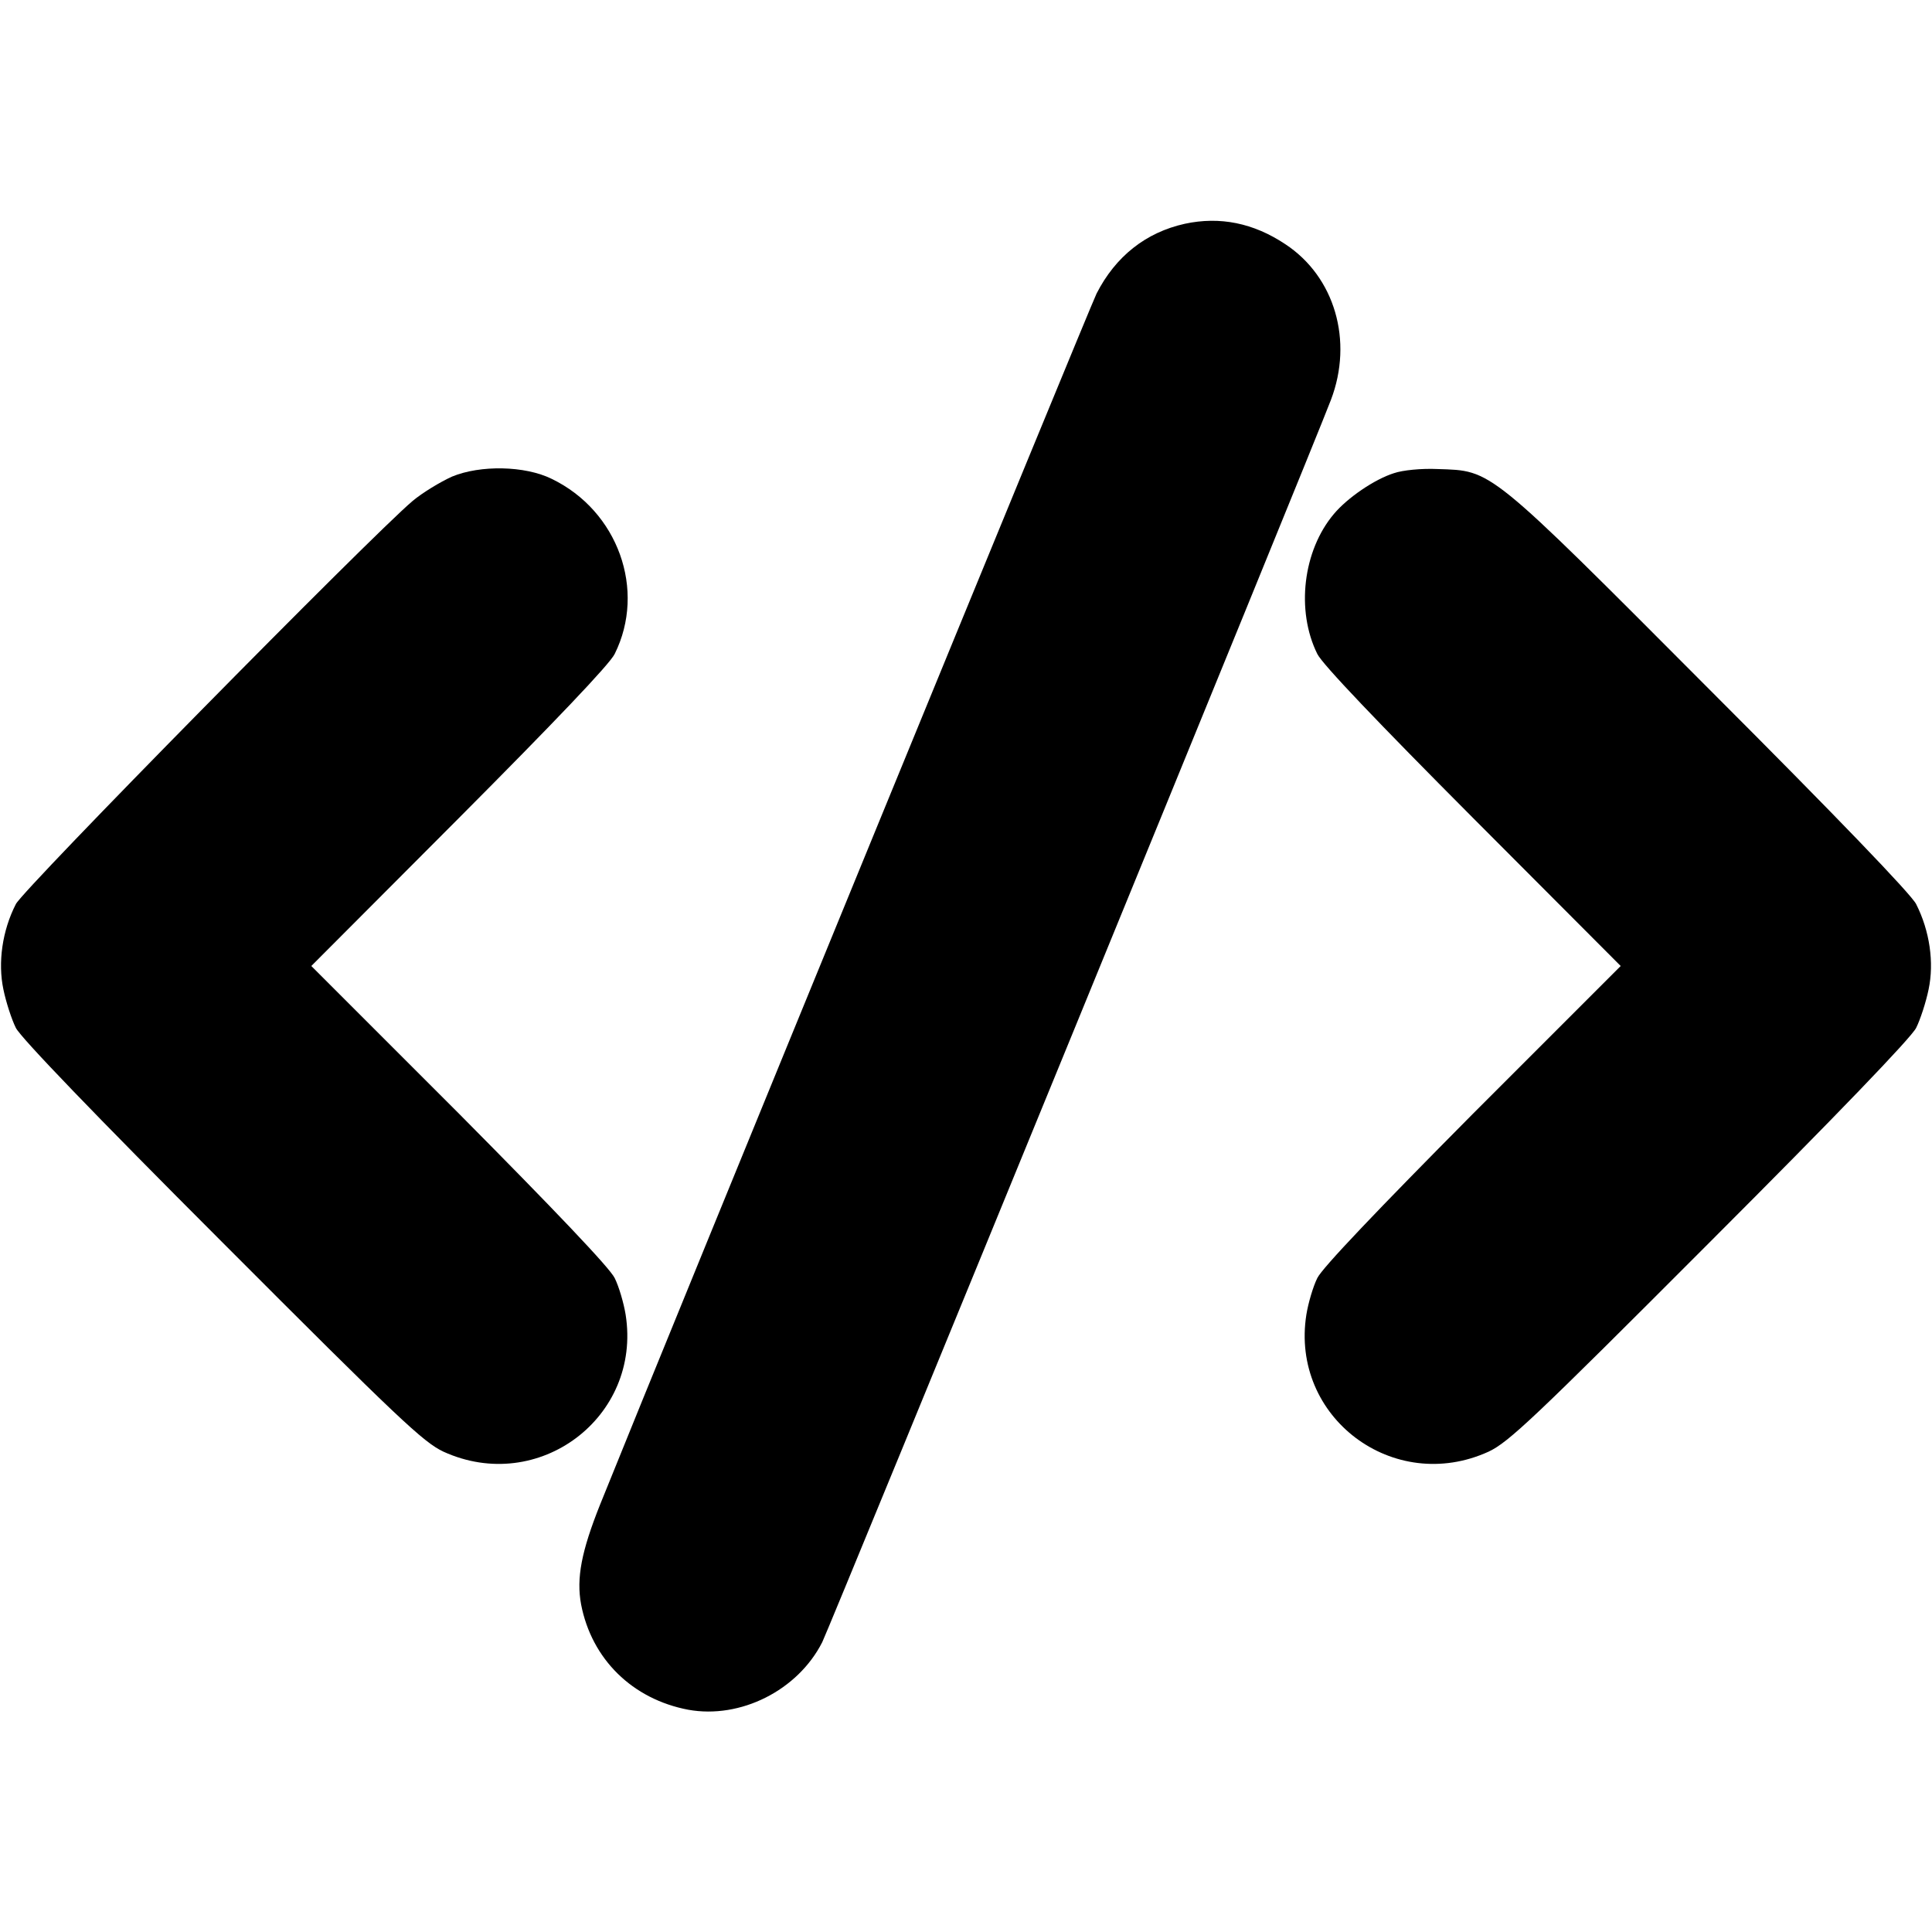
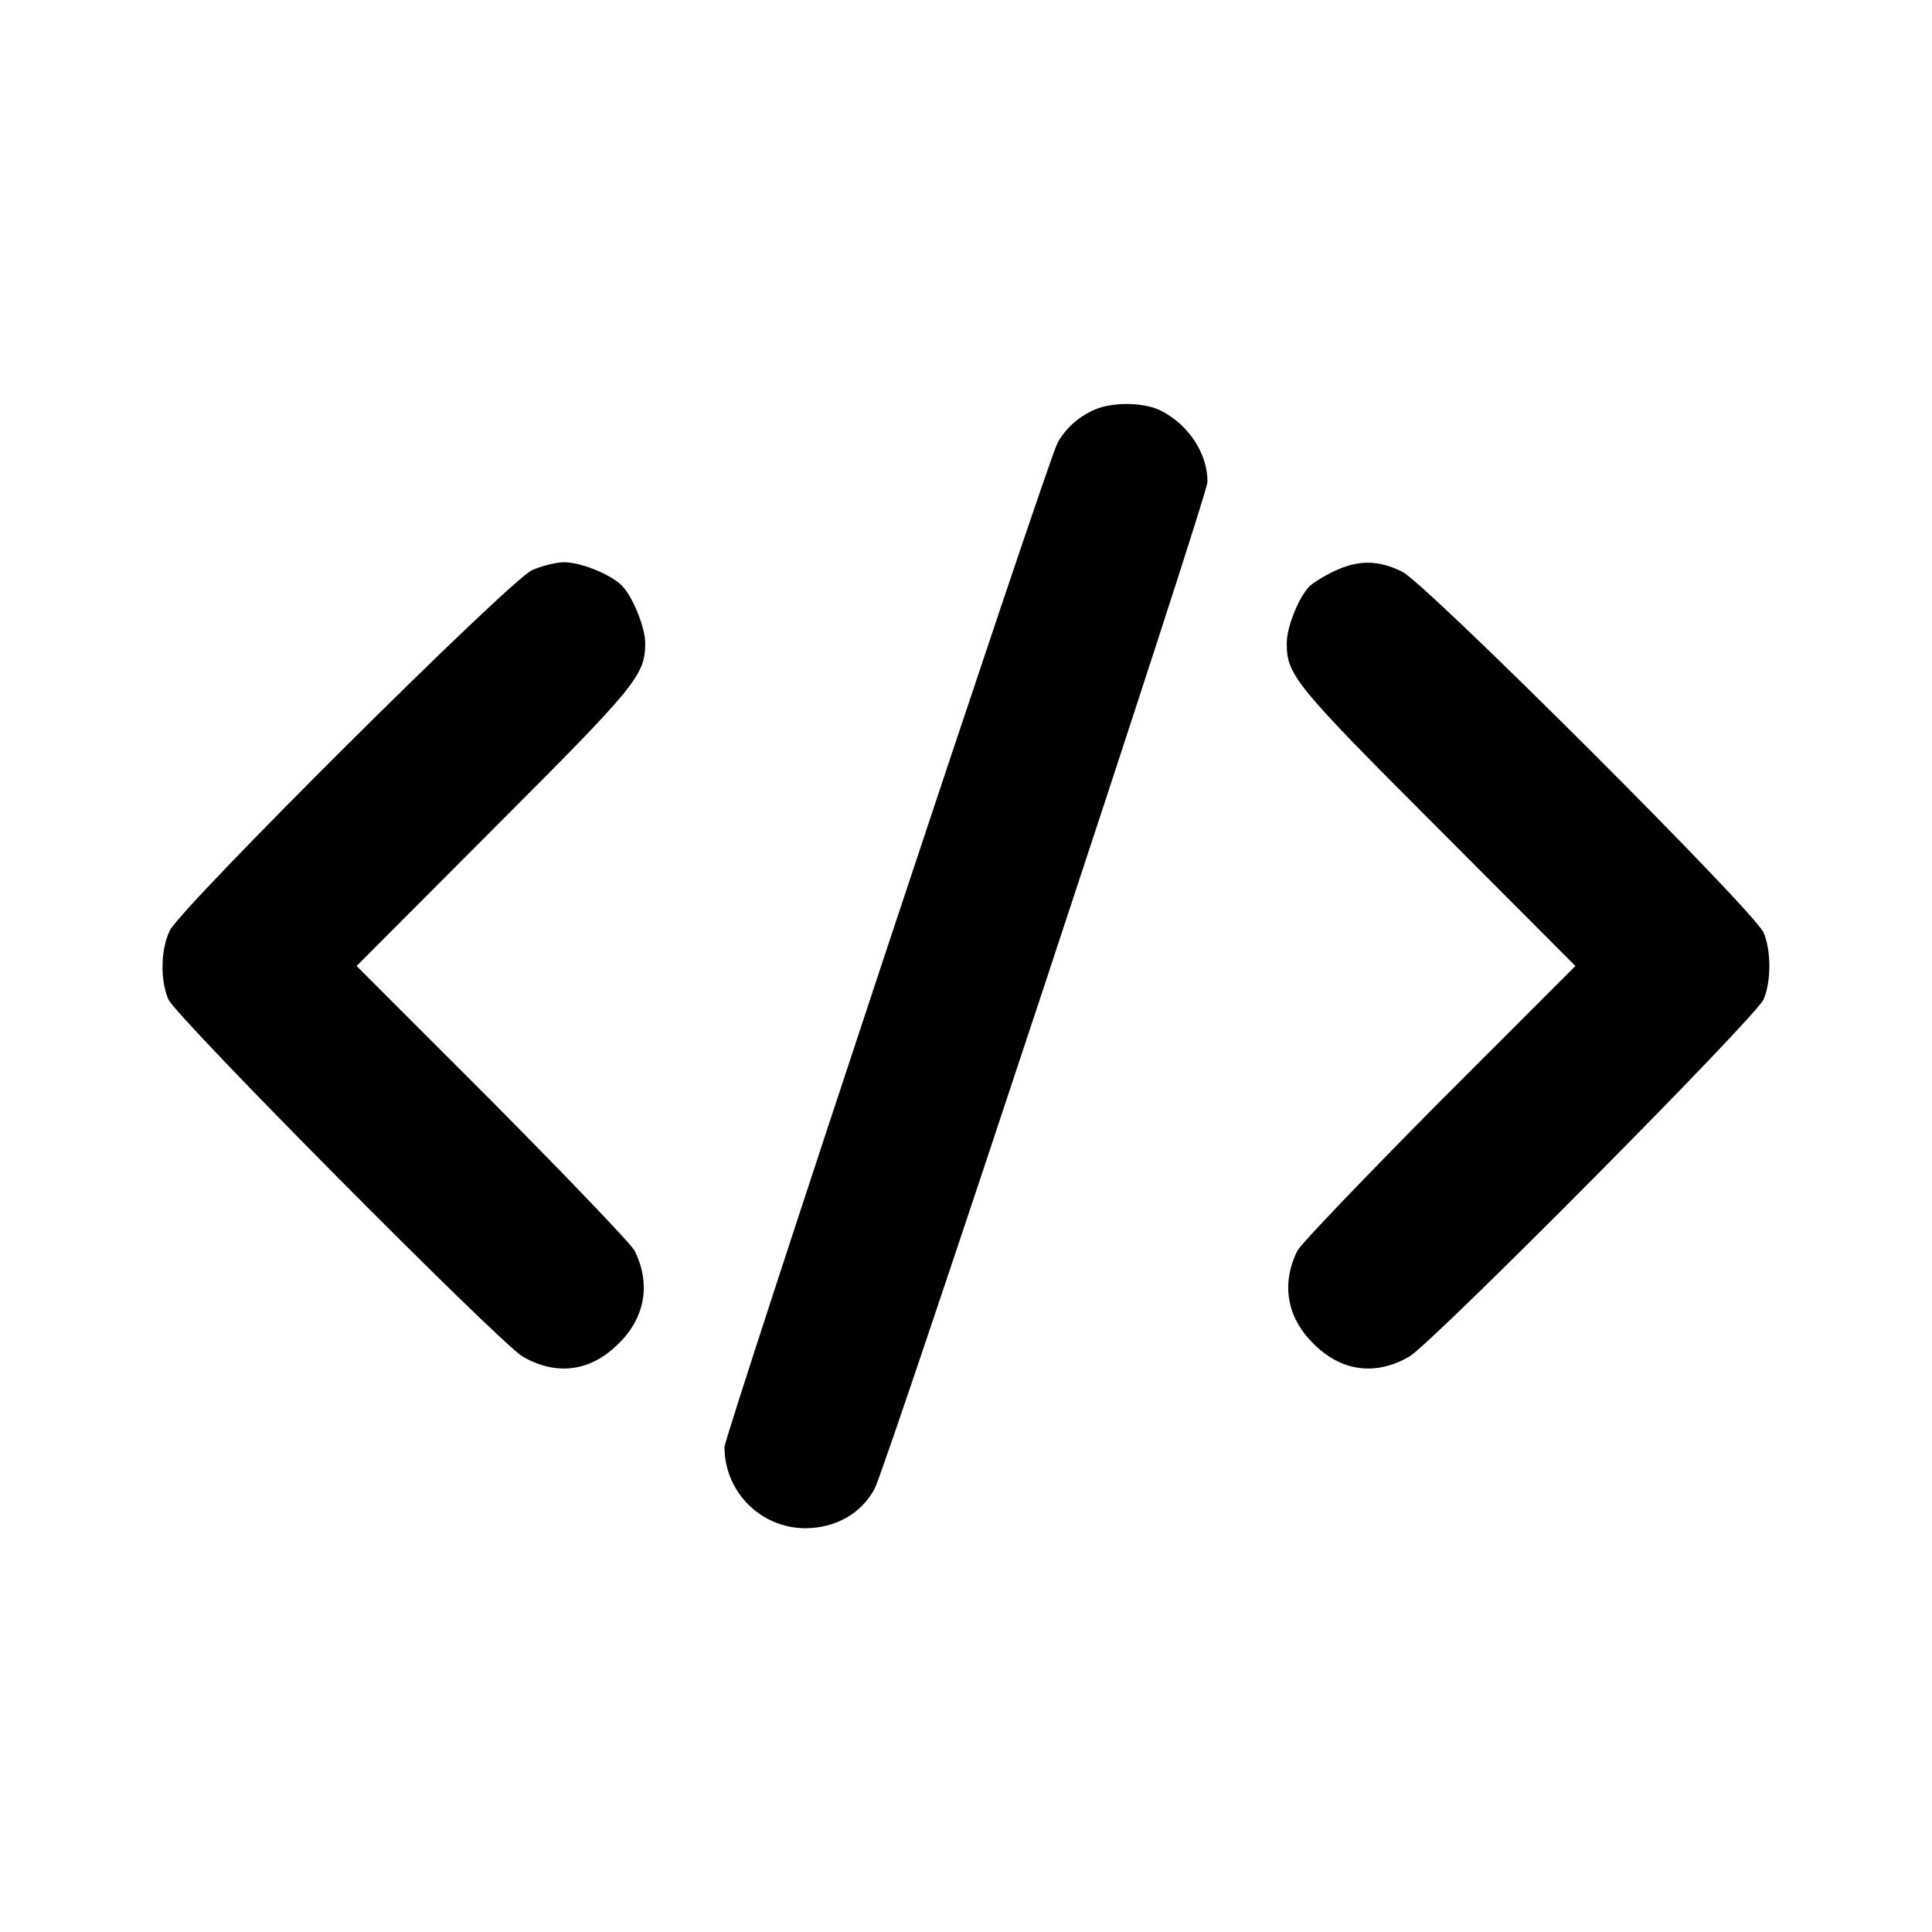
<svg xmlns="http://www.w3.org/2000/svg" version="1.0" width="512pt" height="512pt" viewBox="0 0 512 512" preserveAspectRatio="xMidYMid meet">
  <g transform="translate(0,512) scale(0.1,-0.1)" stroke="none">
-     <path d="M3140 4527 c-104 -23 -184 -87 -234 -185 -18 -36 -1120 -2723 -1316 -3210 -49 -123 -63 -194 -50 -264 28 -145 136 -251 284 -279 138 -25 290 51 355 179 19 38 1300 3165 1348 3292 60 157 10 327 -121 413 -84 56 -173 74 -266 54z" />
-     <path d="M1198 3857 c-31 -14 -79 -43 -105 -65 -111 -94 -1032 -1029 -1051 -1068 -36 -70 -48 -155 -33 -226 7 -34 22 -80 33 -102 13 -26 211 -232 547 -568 468 -469 533 -530 586 -555 252 -115 526 91 483 363 -5 31 -18 75 -29 97 -13 27 -161 182 -412 435 l-392 392 392 393 c251 252 399 407 412 434 84 169 9 379 -167 464 -71 35 -189 37 -264 6z" />
-     <path d="M3694 3866 c-51 -16 -123 -65 -159 -108 -82 -97 -101 -256 -44 -371 13 -27 161 -182 412 -434 l392 -393 -392 -392 c-251 -253 -399 -408 -412 -435 -11 -22 -24 -66 -29 -97 -43 -272 231 -478 483 -363 53 25 118 86 586 555 336 336 534 542 547 568 11 22 26 68 33 102 15 71 3 155 -33 226 -13 26 -211 232 -547 568 -592 594 -576 580 -721 585 -43 2 -93 -3 -116 -11z" />
+     <path d="M2900 4034 c-43 -19 -77 -50 -98 -89 -28 -54 -882 -2629 -882 -2660 0 -118 95 -214 213 -215 81 0 150 39 185 105 33 64 882 2631 882 2668 0 75 -49 150 -122 188 -45 23 -128 25 -178 3z" />
+     <path d="M1410 3609 c-59 -26 -930 -893 -960 -955 -24 -49 -26 -130 -4 -182 18 -45 878 -911 939 -947 90 -52 181 -40 255 35 70 69 85 158 42 245 -8 17 -177 193 -375 393 l-362 362 362 363 c381 381 402 407 403 492 0 44 -36 131 -66 157 -33 29 -107 58 -149 58 -22 0 -60 -10 -85 -21z" />
+     <path d="M3535 3606 c-27 -13 -58 -32 -67 -42 -29 -33 -58 -107 -58 -149 0 -84 22 -111 403 -492 l362 -363 -362 -362 c-198 -200 -367 -376 -375 -393 -43 -87 -28 -176 42 -245 74 -75 165 -87 255 -35 61 36 921 902 939 947 20 48 20 128 0 176 -23 56 -893 924 -958 957 -63 31 -116 32 -181 1z" />
  </g>
</svg>
